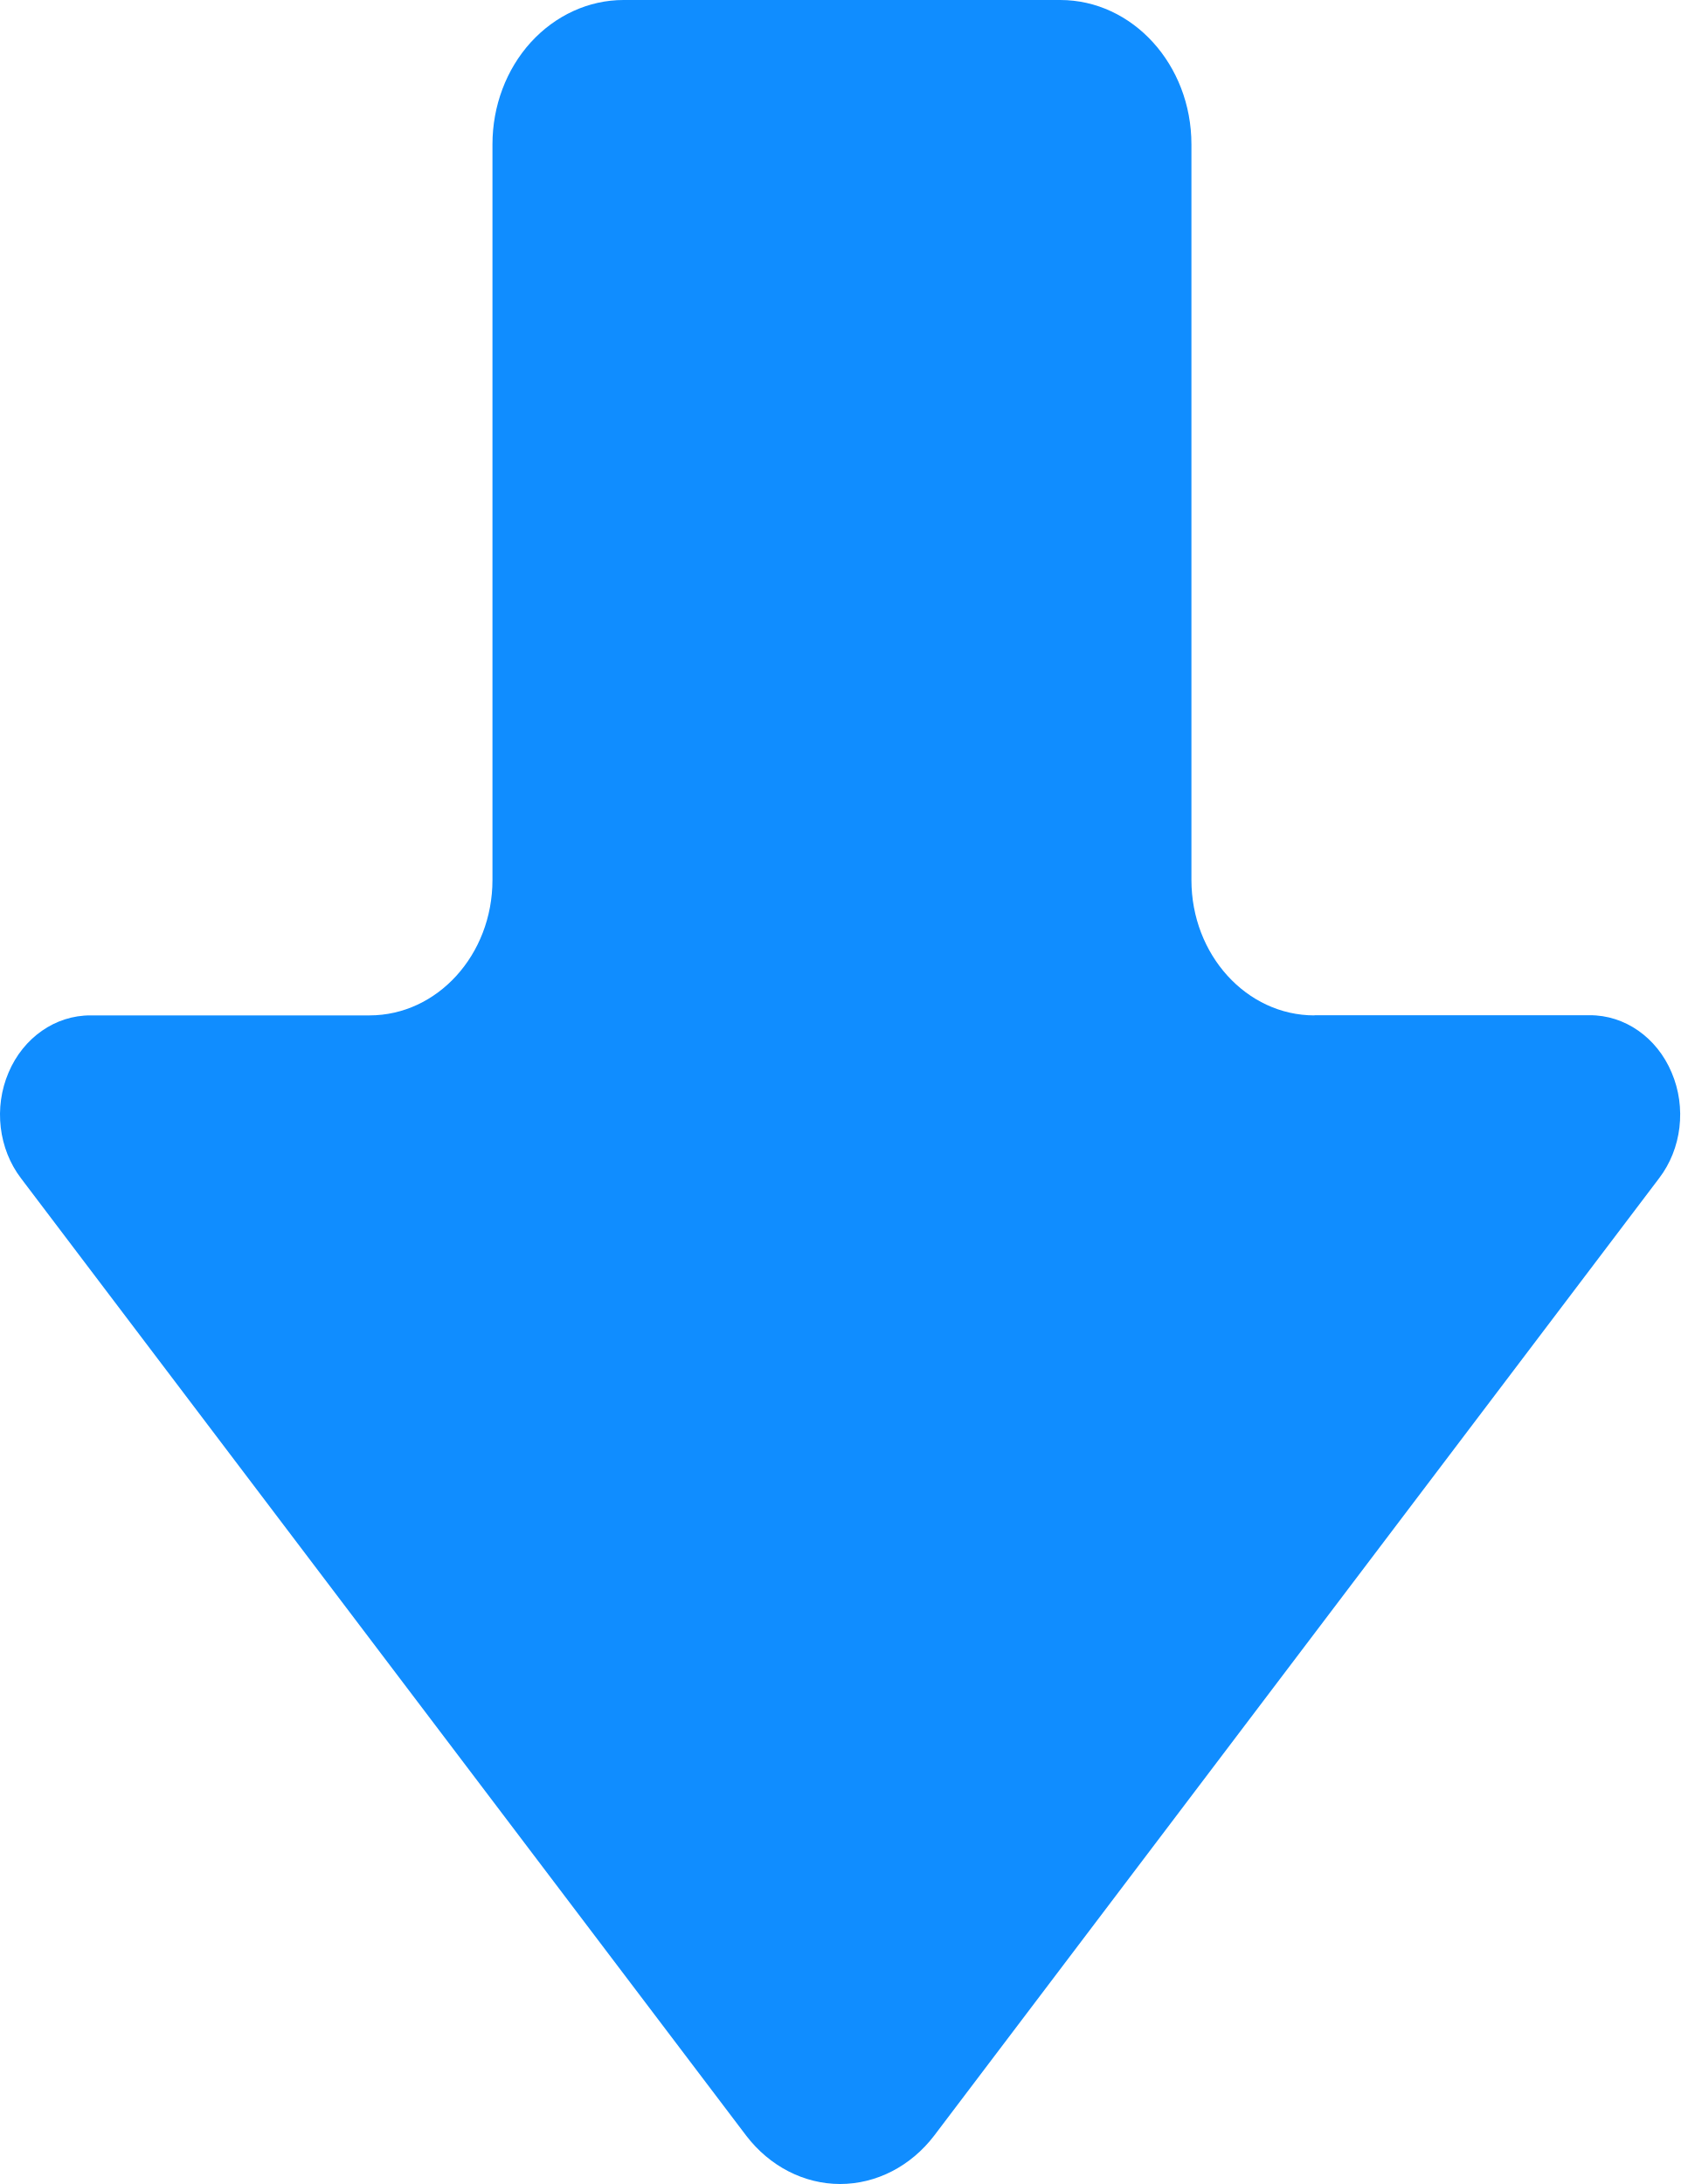
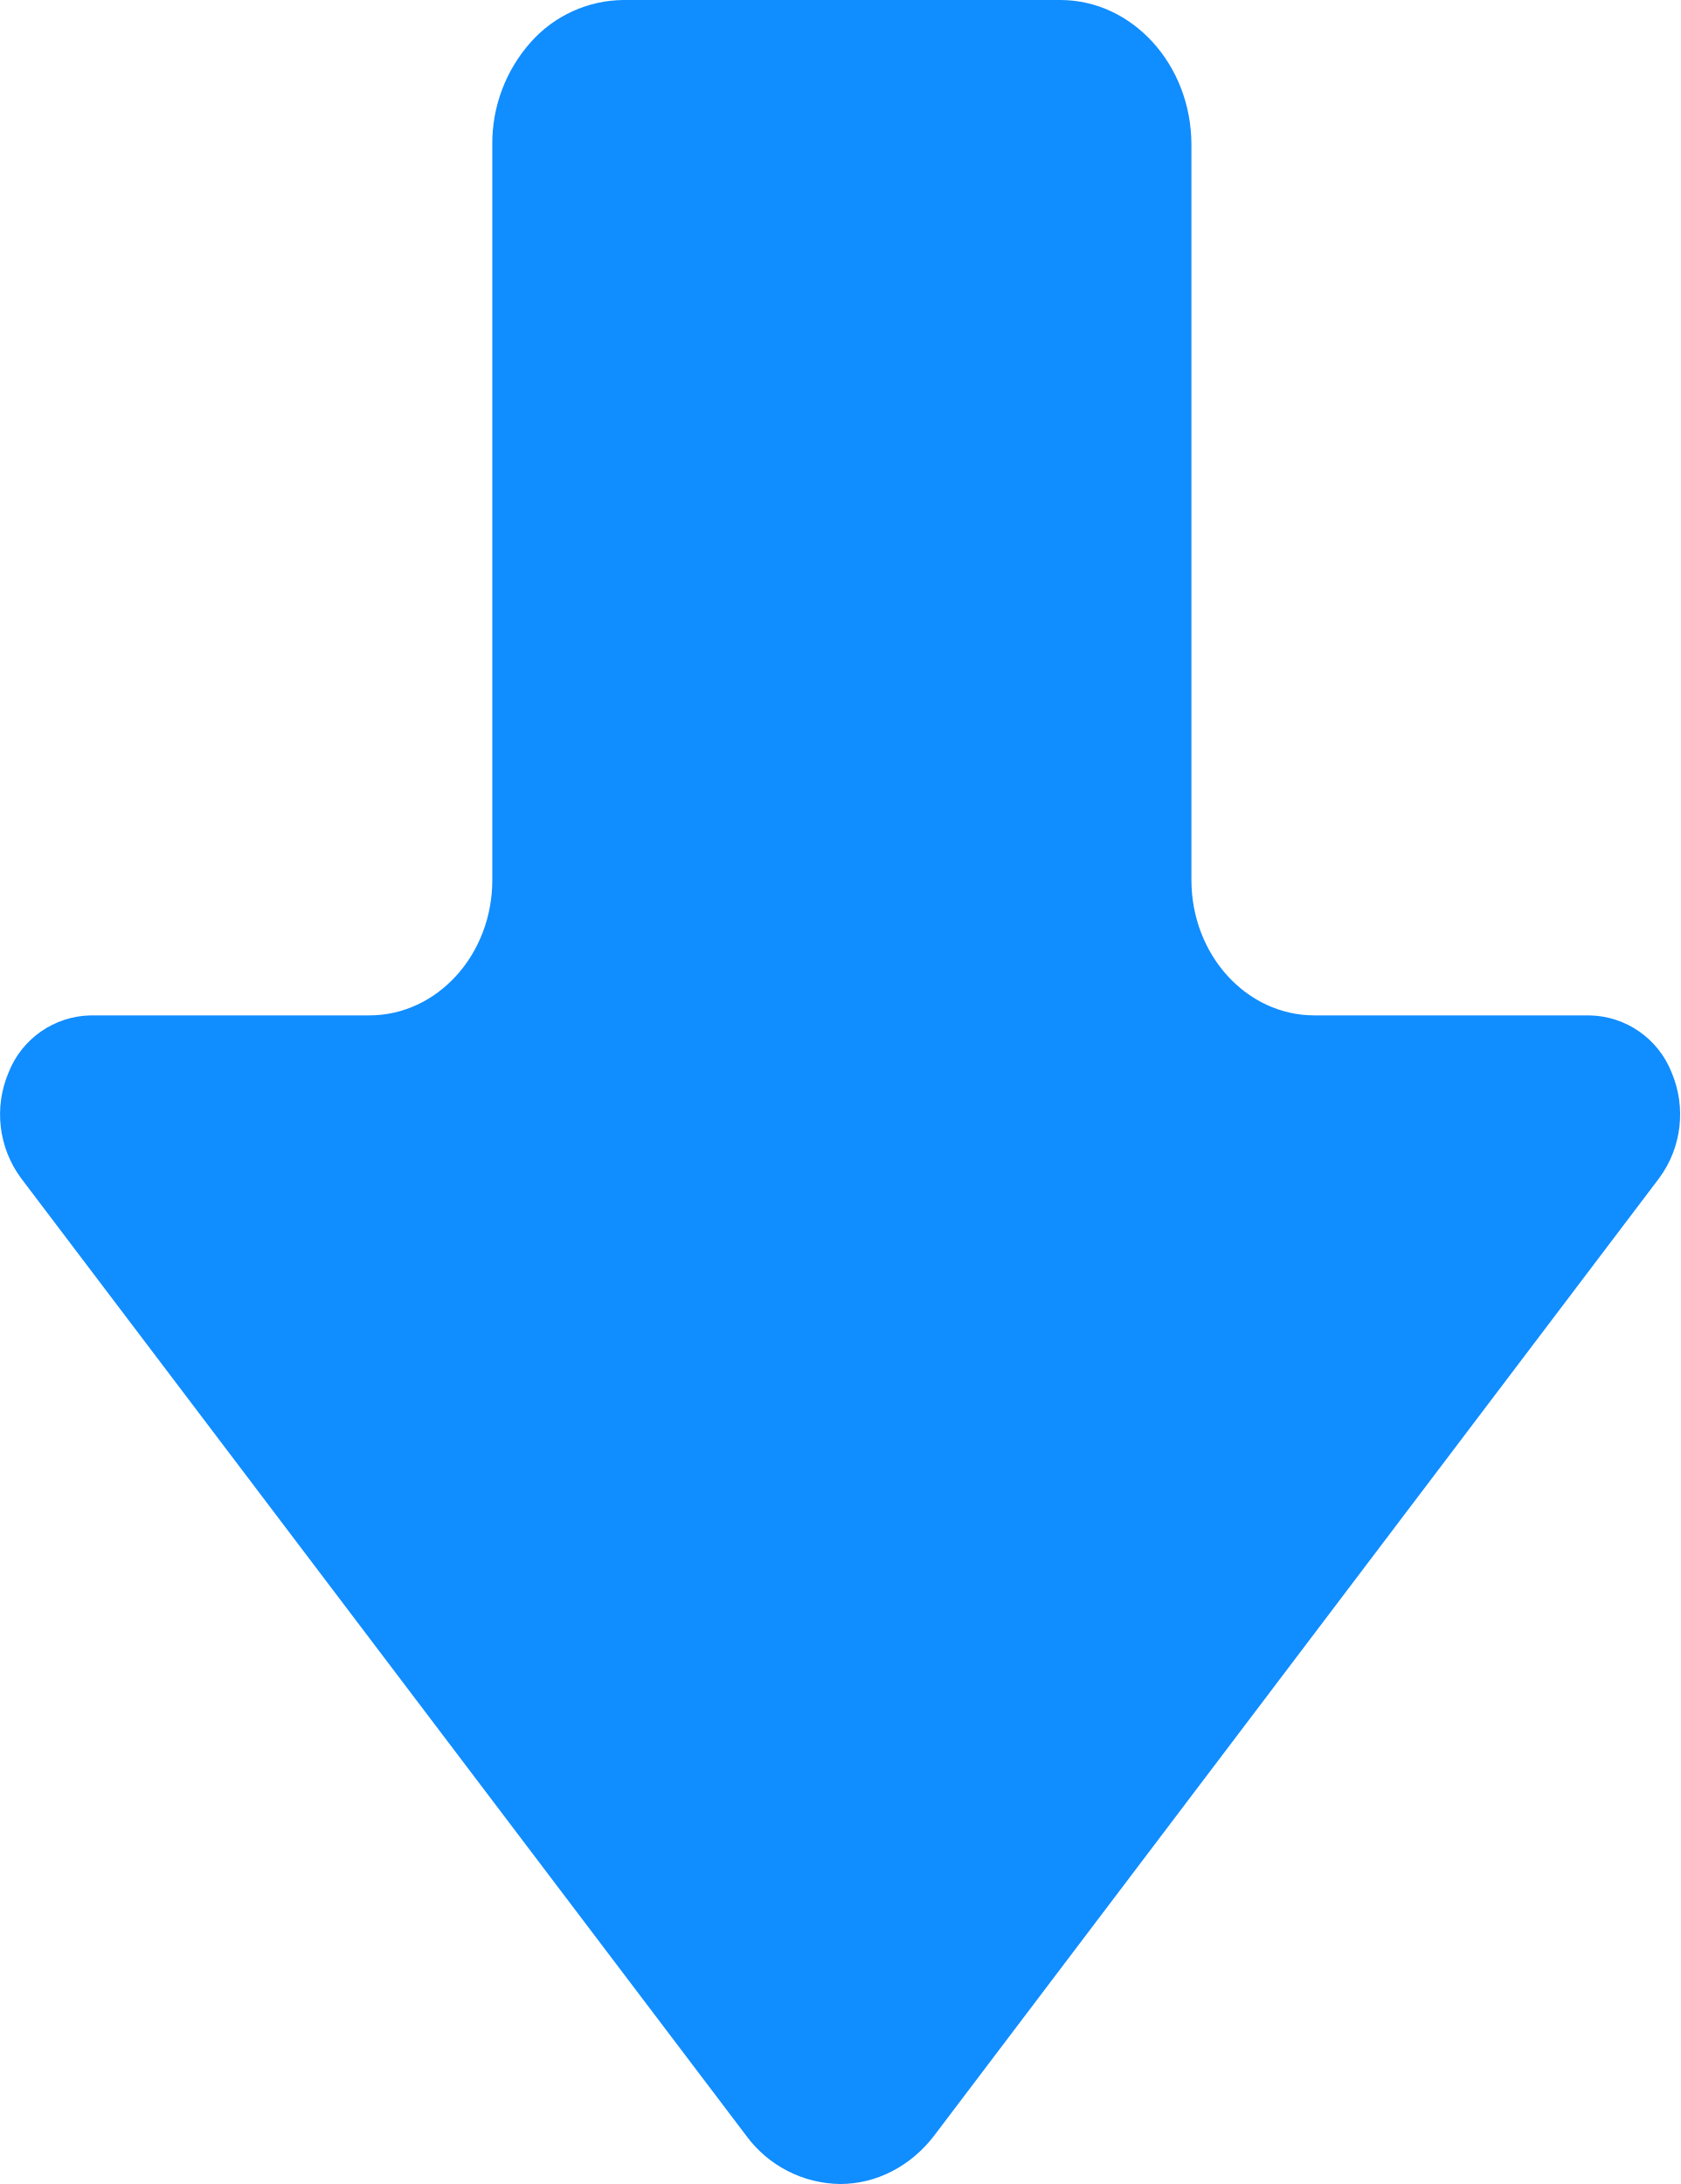
- <svg xmlns="http://www.w3.org/2000/svg" width="10px" height="13px" viewBox="0 0 10 13" version="1.1">
-   <defs />
-   <g id="Growthcasts---Full" stroke="none" stroke-width="1" fill="none" fill-rule="evenodd" transform="translate(-491, -577)">
-     <g id="HERO" transform="translate(0, -1)" fill="#108DFF">
-       <g id="CTA" transform="translate(315, 549)">
-         <g id="arrow-down" transform="translate(176, 29)">
-           <path d="M7.823,6.044 C7.419,6.044 7.091,5.683 7.091,5.238 L7.091,0.859 C7.091,0.385 6.741,0 6.31,0 L3.711,0 C3.504,0 3.306,0.091 3.159,0.252 C3.013,0.413 2.931,0.631 2.931,0.859 L2.931,5.238 C2.931,5.683 2.603,6.044 2.199,6.044 L0.539,6.044 C0.33,6.043 0.139,6.176 0.051,6.384 C-0.038,6.592 -0.009,6.839 0.126,7.015 L4.441,12.712 C4.58,12.894 4.785,13 5,13 C5.216,13 5.421,12.894 5.56,12.712 L9.874,7.014 C10.009,6.838 10.038,6.592 9.949,6.384 C9.861,6.175 9.67,6.042 9.461,6.043 L7.823,6.043 L7.823,6.044 Z" />
-         </g>
-       </g>
-     </g>
-   </g>
+ <svg xmlns="http://www.w3.org/2000/svg" width="10" height="13">
+   <path d="M7.823 6.044c-.404 0-.732-.36-.732-.806V.86C7.09.385 6.74 0 6.31 0h-2.6a.746.746 0 0 0-.552.252.905.905 0 0 0-.228.607v4.38c0 .444-.328.805-.732.805H.539a.536.536 0 0 0-.488.34.639.639 0 0 0 .075.63l4.315 5.698a.703.703 0 0 0 .56.288c.215 0 .42-.106.559-.288l4.314-5.698a.639.639 0 0 0 .075-.63.536.536 0 0 0-.488-.34H7.823z" fill="#108DFF" fill-rule="evenodd" />
</svg>
